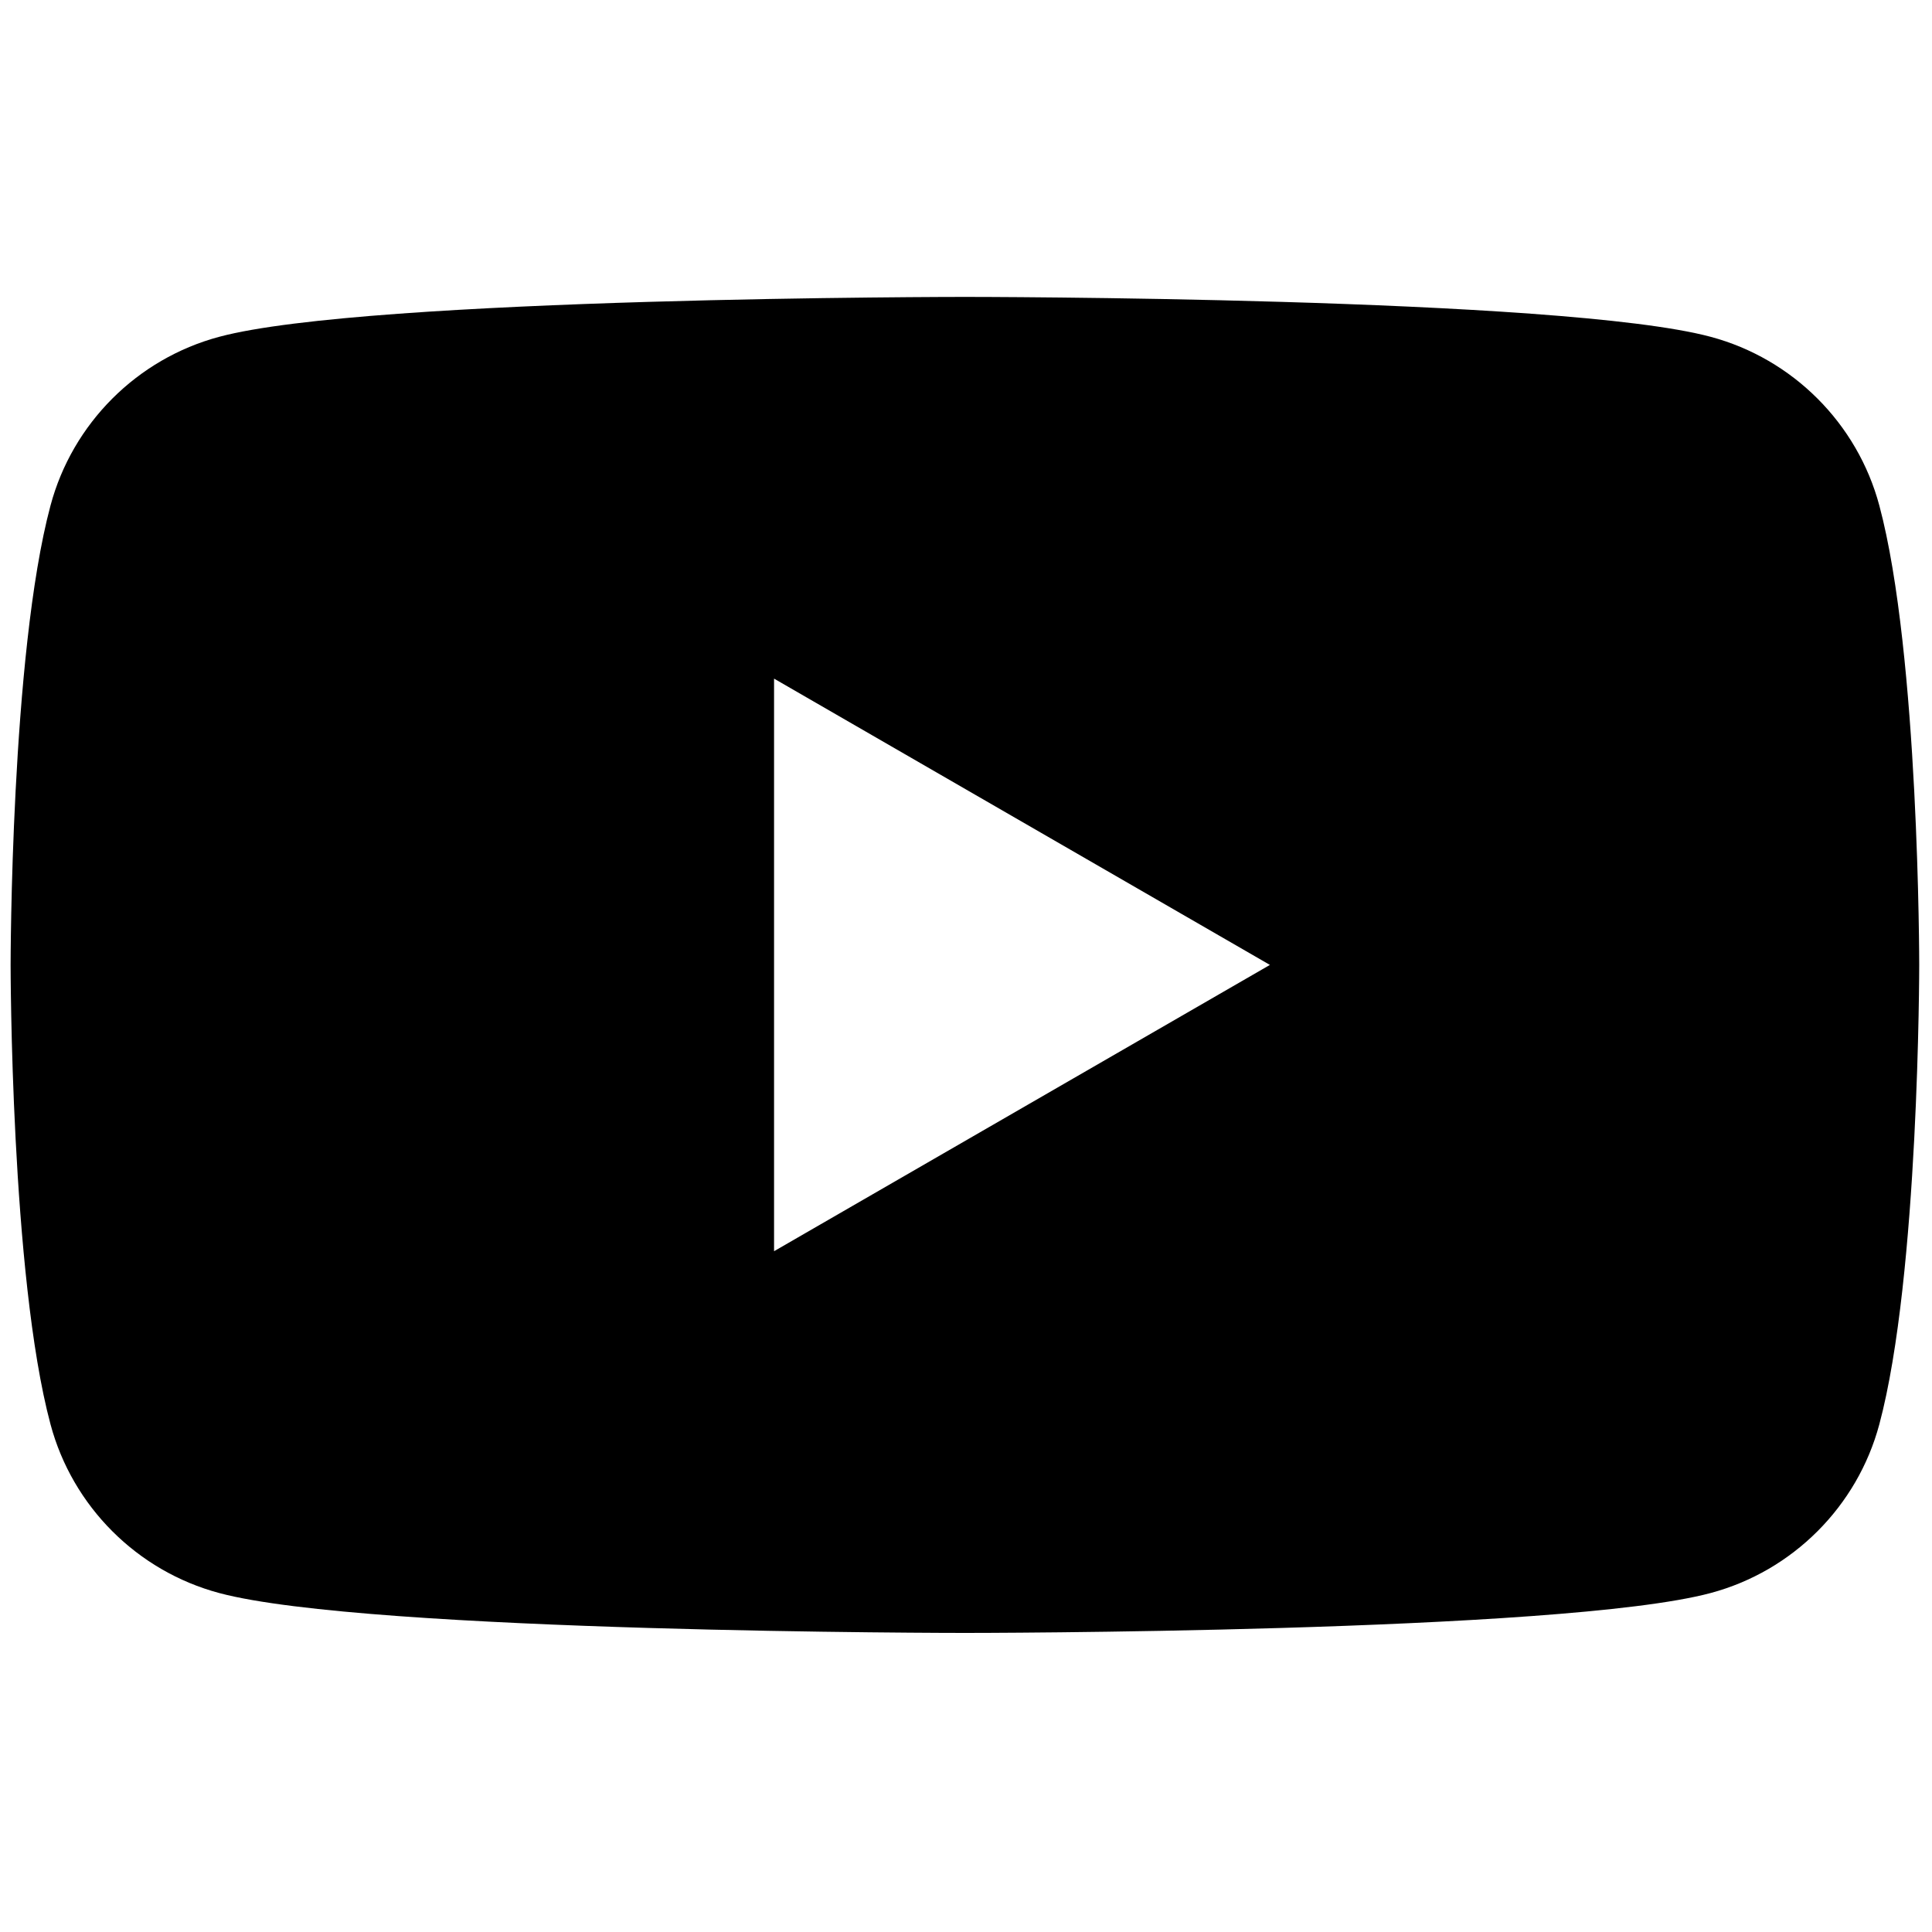
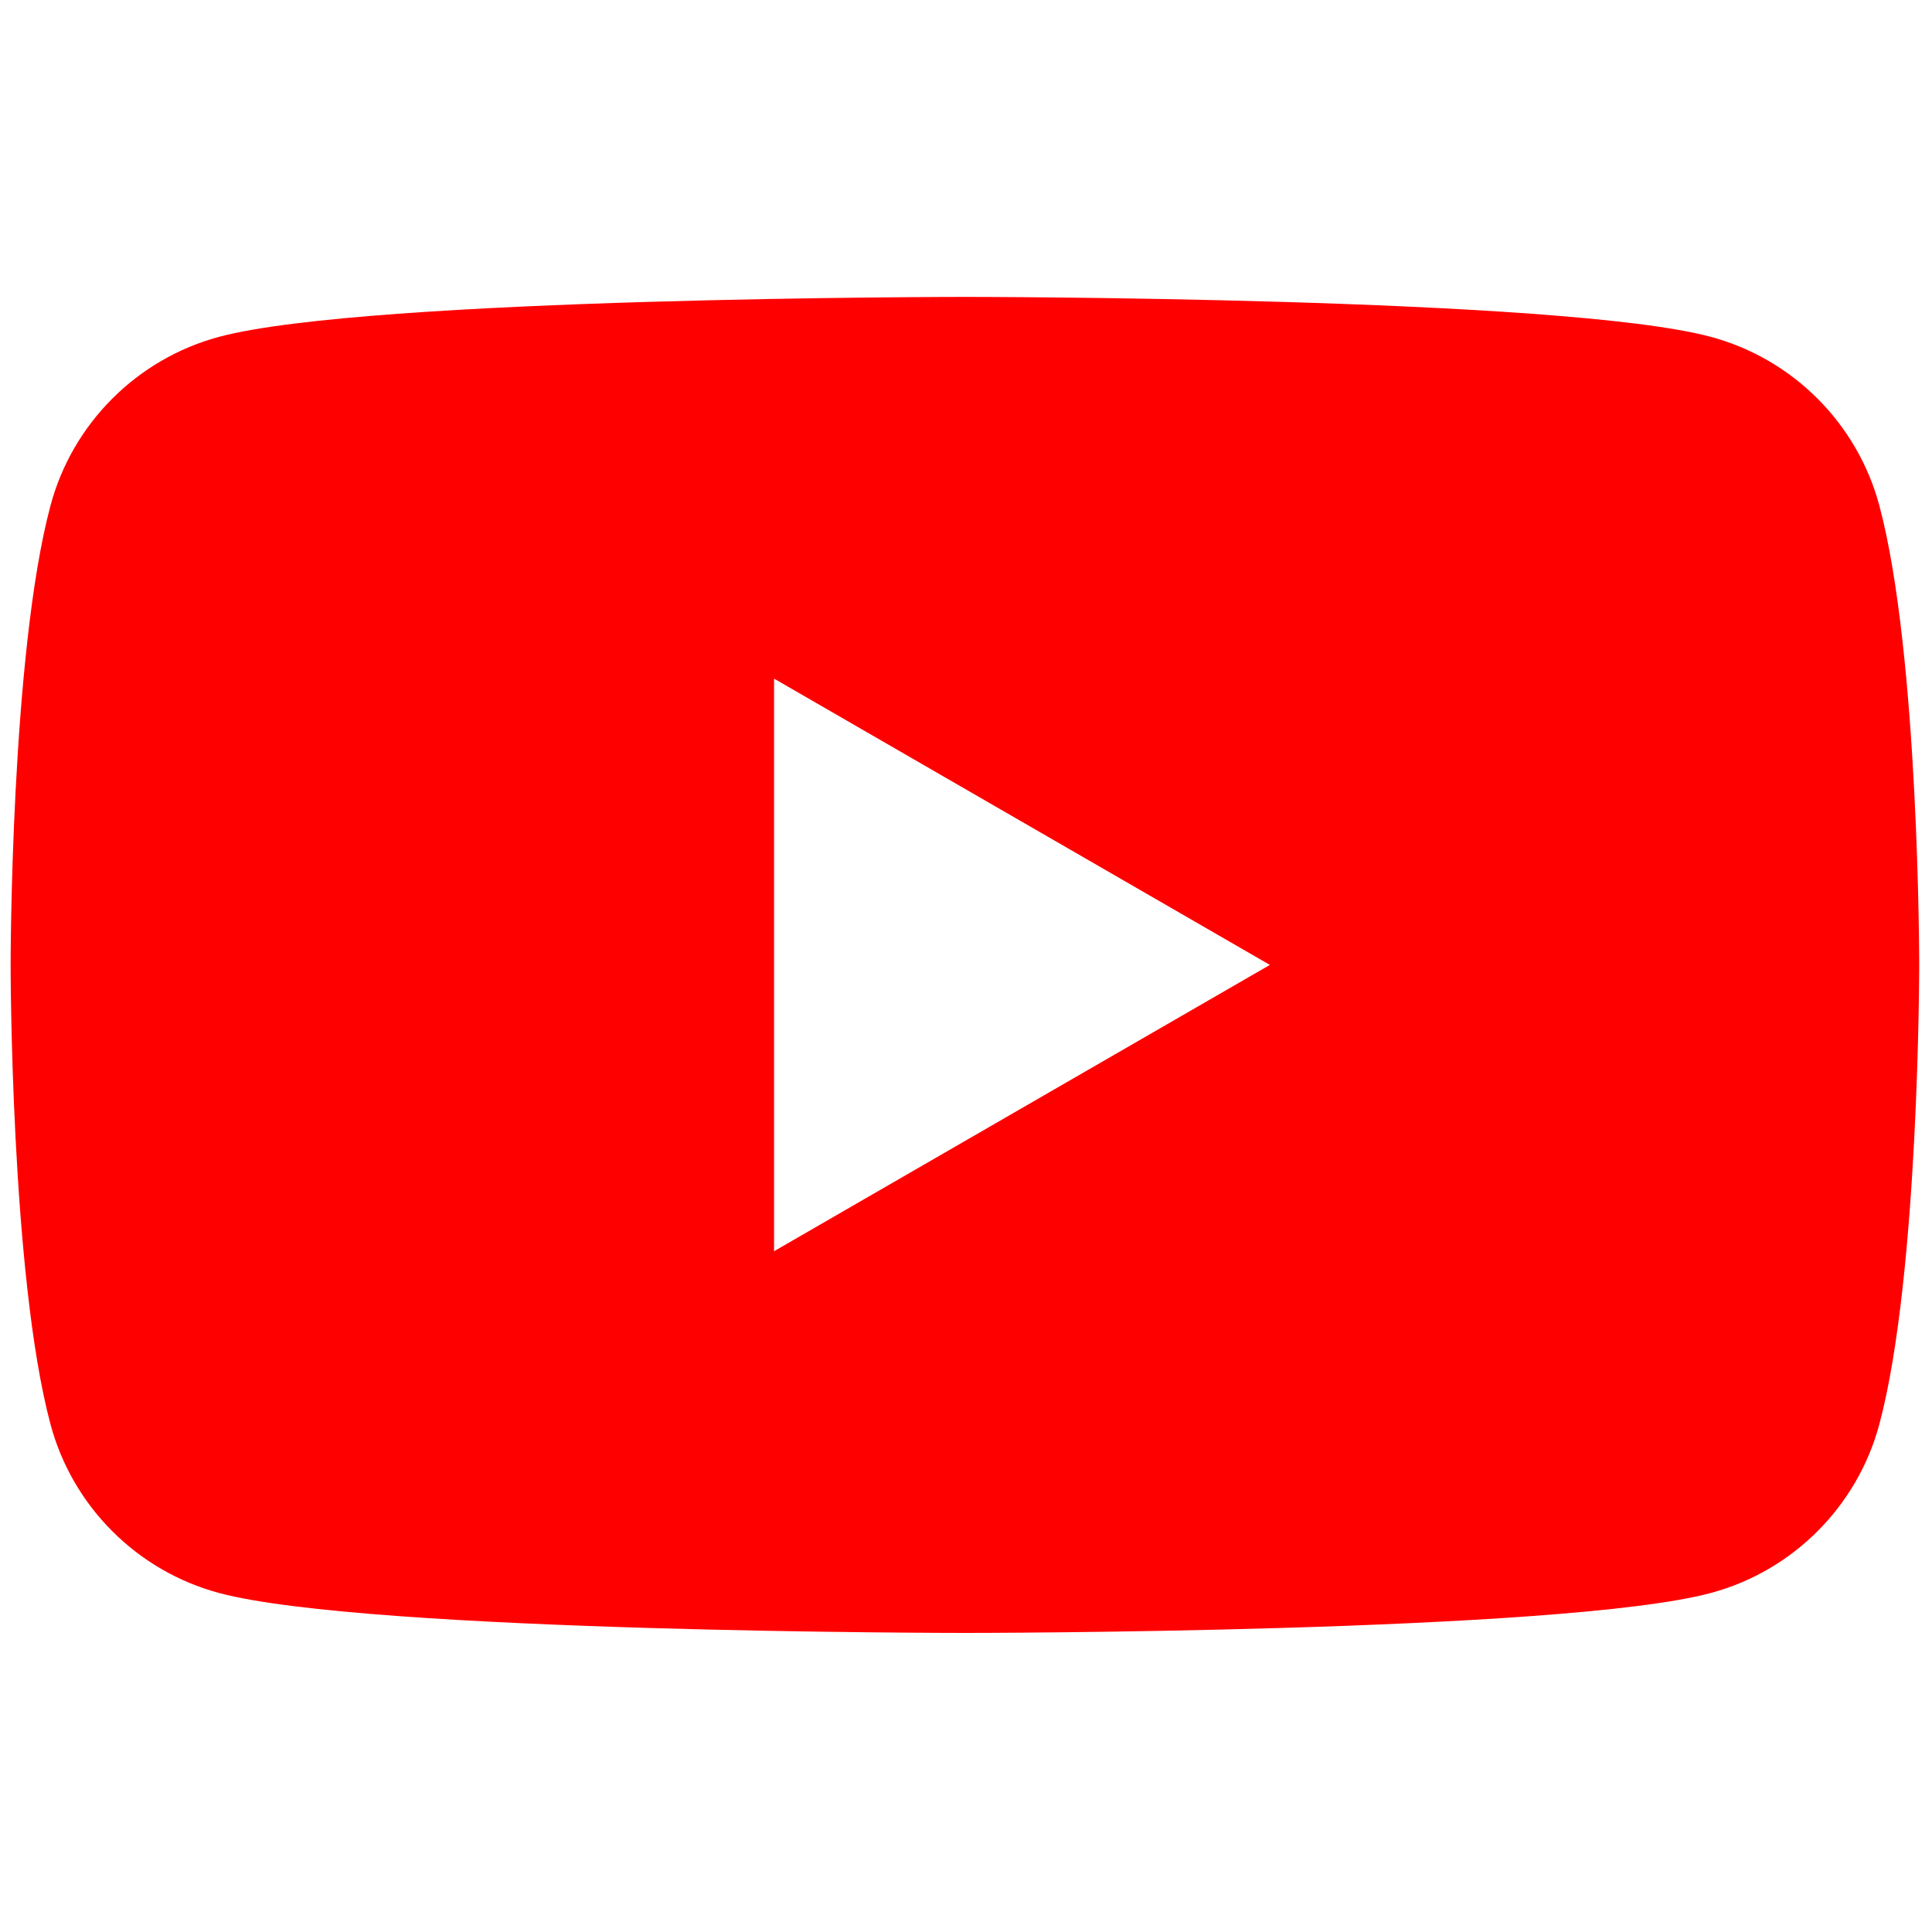
<svg xmlns="http://www.w3.org/2000/svg" version="1.1" width="256" height="256" viewBox="0 0 256 256" xml:space="preserve">
  <defs>
</defs>
  <g style="stroke: none; stroke-width: 0; stroke-dasharray: none; stroke-linecap: butt; stroke-linejoin: miter; stroke-miterlimit: 10; fill: none; fill-rule: nonzero; opacity: 1;" transform="translate(1.406593 1.406593) scale(2.81 2.81)">
-     <path d="M 88.119 23.338 c -1.035 -3.872 -4.085 -6.922 -7.957 -7.957 C 73.144 13.5 45 13.5 45 13.5 s -28.144 0 -35.162 1.881 c -3.872 1.035 -6.922 4.085 -7.957 7.957 C 0 30.356 0 45 0 45 s 0 14.644 1.881 21.662 c 1.035 3.872 4.085 6.922 7.957 7.957 C 16.856 76.5 45 76.5 45 76.5 s 28.144 0 35.162 -1.881 c 3.872 -1.035 6.922 -4.085 7.957 -7.957 C 90 59.644 90 45 90 45 S 90 30.356 88.119 23.338 z M 36 58.5 v -27 L 59.382 45 L 36 58.5 z" style="stroke: none; stroke-width: 1; stroke-dasharray: none; stroke-linecap: butt; stroke-linejoin: miter; stroke-miterlimit: 10; fill: rgb(0,0,0); fill-rule: nonzero; opacity: 1;" transform=" matrix(1 0 0 1 0 0) " stroke-linecap="round" />
+     <path d="M 88.119 23.338 c -1.035 -3.872 -4.085 -6.922 -7.957 -7.957 C 73.144 13.5 45 13.5 45 13.5 s -28.144 0 -35.162 1.881 c -3.872 1.035 -6.922 4.085 -7.957 7.957 C 0 30.356 0 45 0 45 s 0 14.644 1.881 21.662 c 1.035 3.872 4.085 6.922 7.957 7.957 C 16.856 76.5 45 76.5 45 76.5 s 28.144 0 35.162 -1.881 c 3.872 -1.035 6.922 -4.085 7.957 -7.957 C 90 59.644 90 45 90 45 S 90 30.356 88.119 23.338 z" style="stroke: none; stroke-width: 1; stroke-dasharray: none; stroke-linecap: butt; stroke-linejoin: miter; stroke-miterlimit: 10; fill: rgb(255,0,0); fill-rule: nonzero; opacity: 1;" transform=" matrix(1 0 0 1 0 0) " stroke-linecap="round" />
+     <polygon points="36,58.5 59.38,45 36,31.5 " style="stroke: none; stroke-width: 1; stroke-dasharray: none; stroke-linecap: butt; stroke-linejoin: miter; stroke-miterlimit: 10; fill: rgb(255,255,255); fill-rule: nonzero; opacity: 1;" transform="  matrix(1 0 0 1 0 0) " />
  </g>
</svg>
